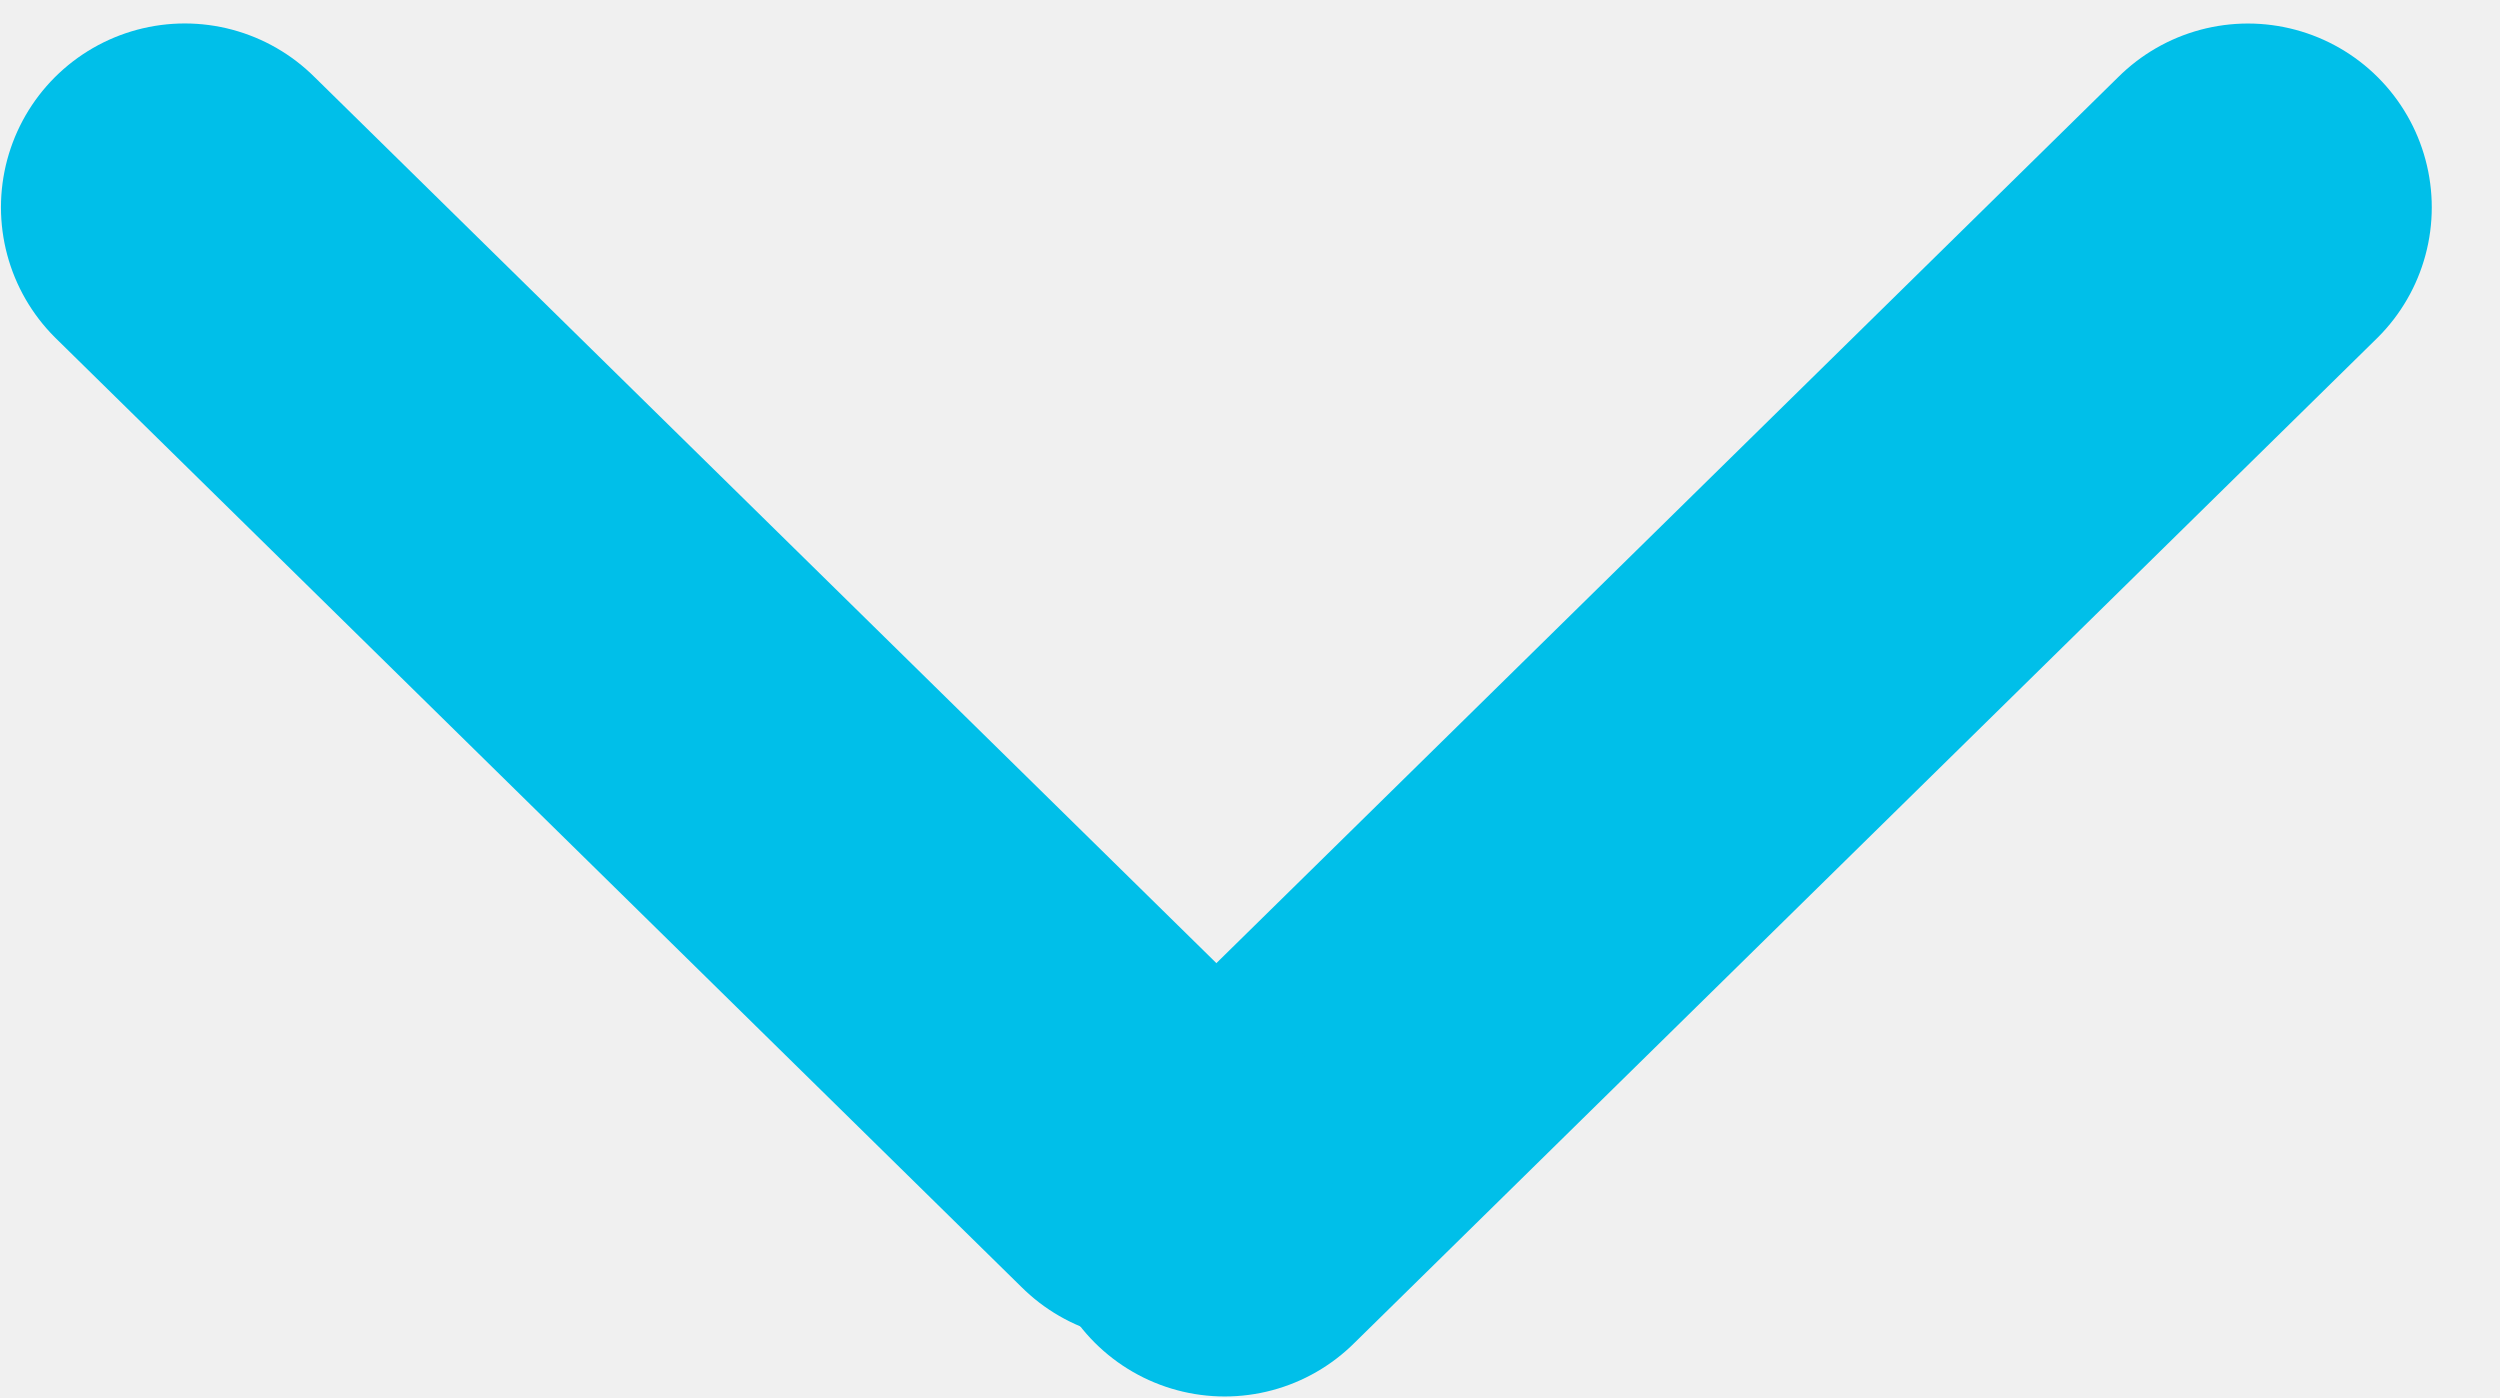
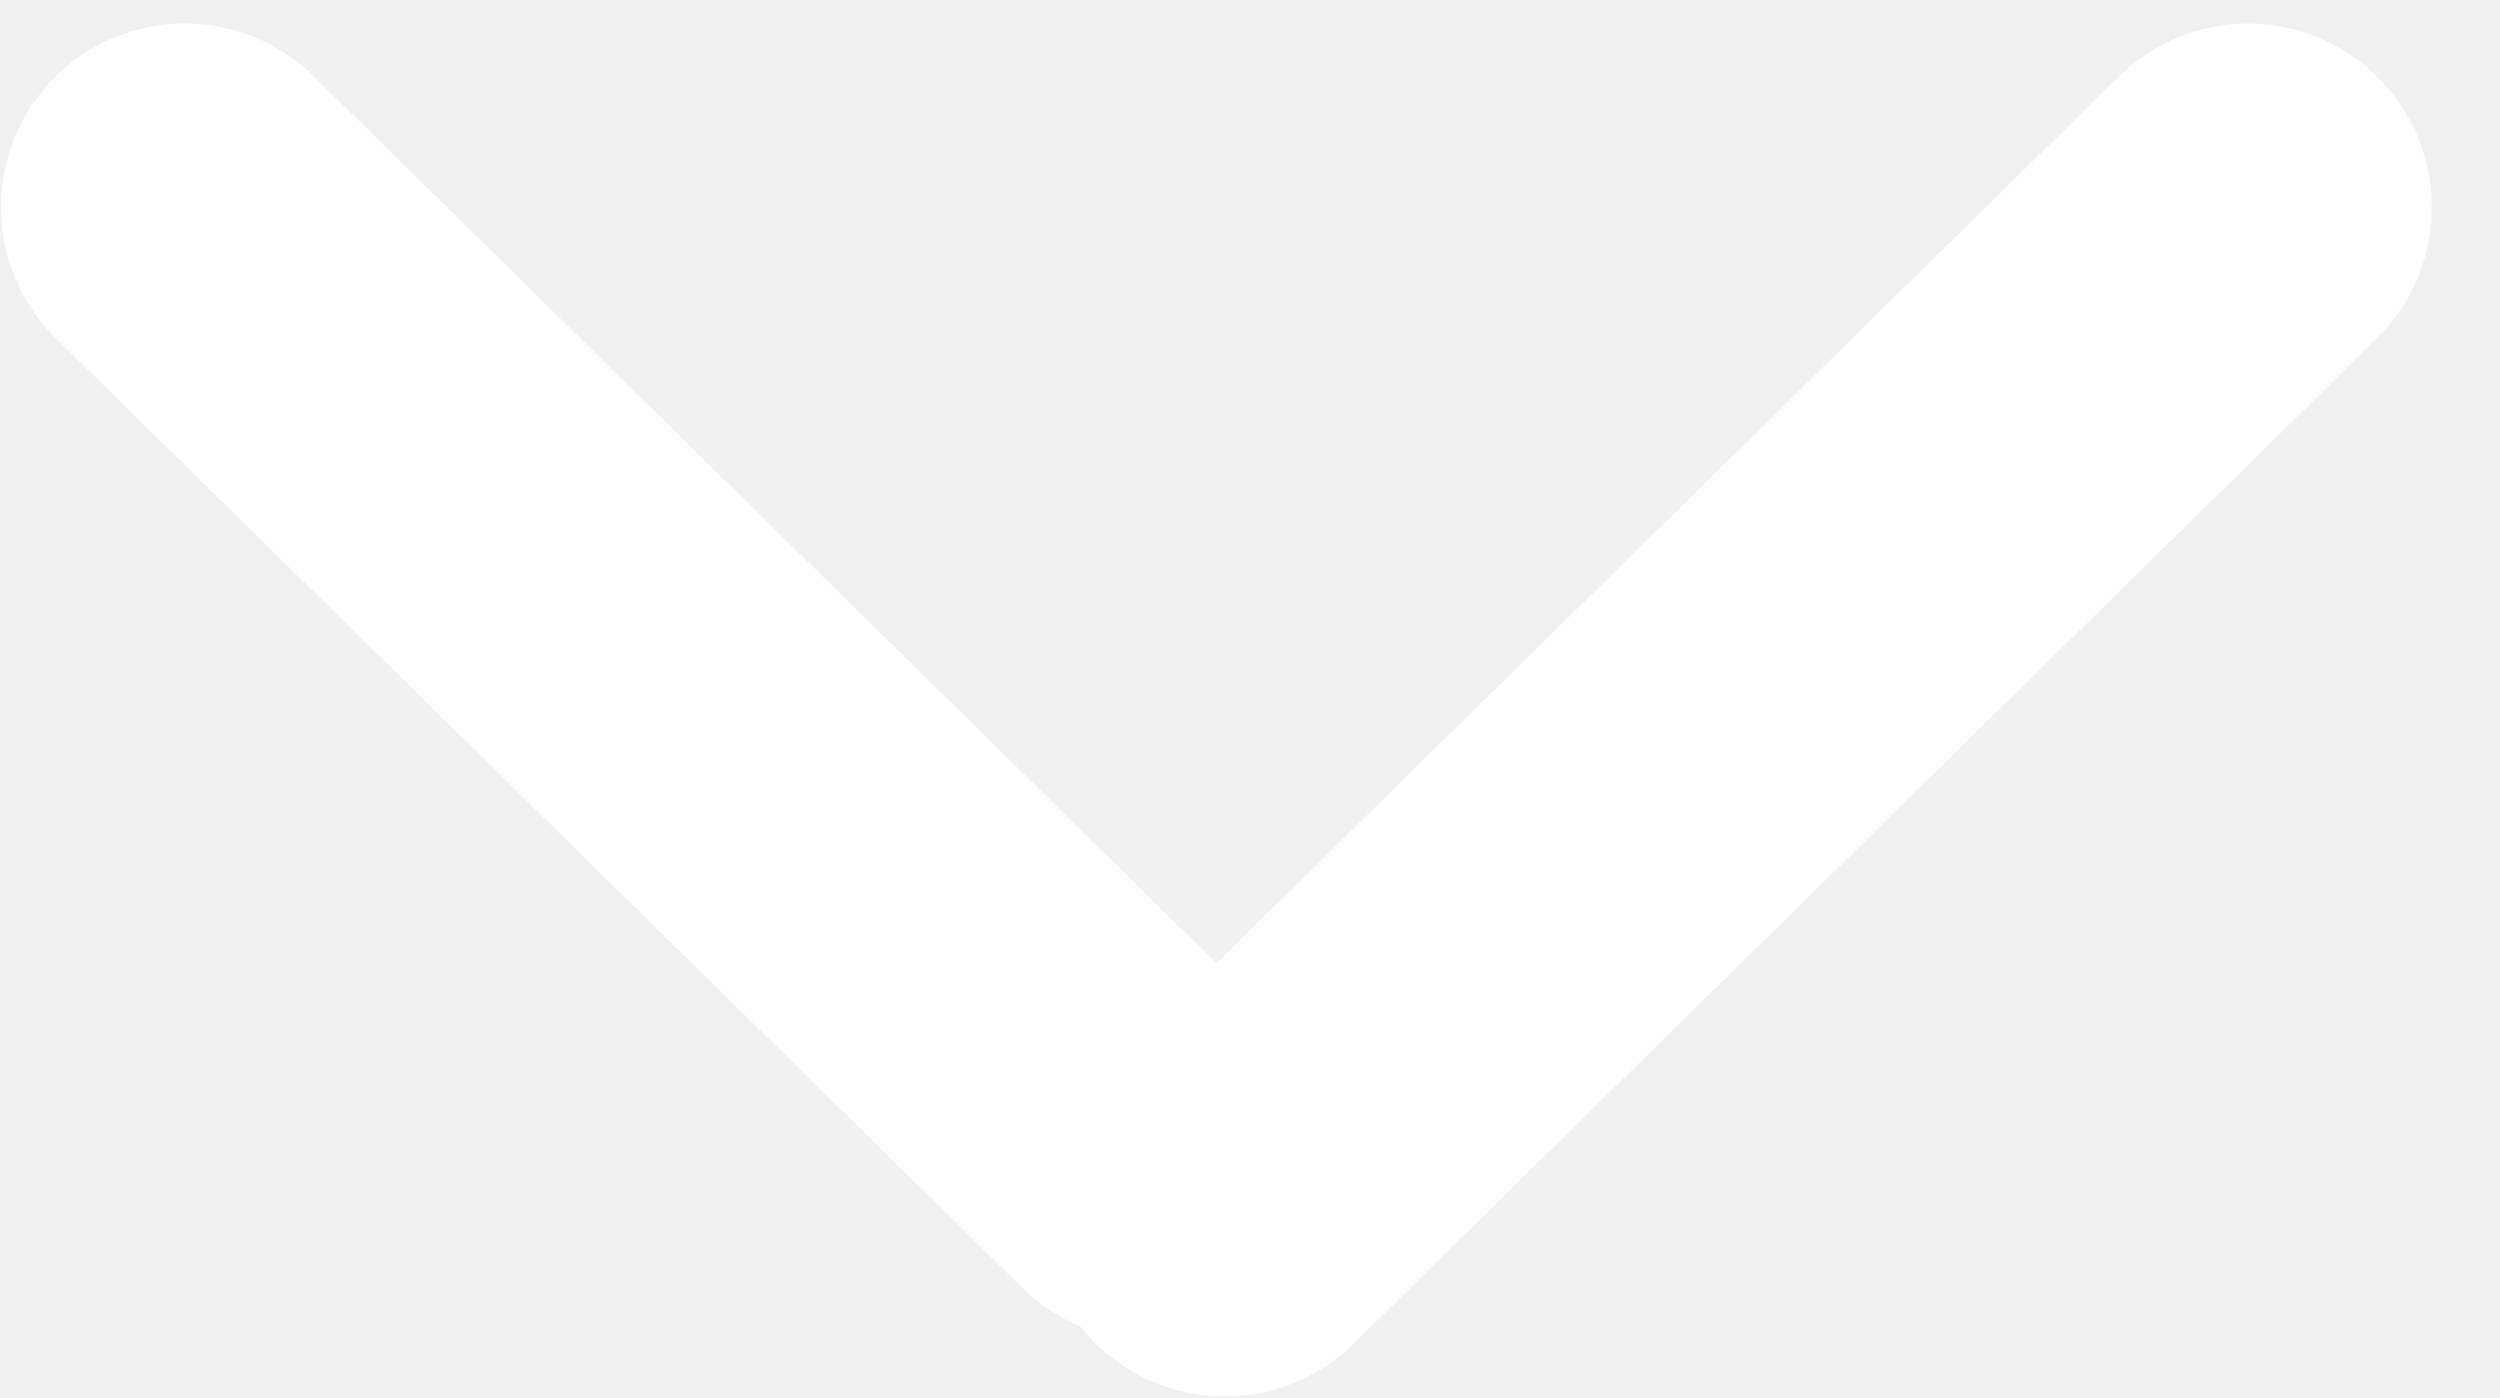
<svg xmlns="http://www.w3.org/2000/svg" width="34px" height="19px" viewBox="0 0 34 19" version="1.1">
  <defs />
  <g id="Page-1" stroke="none" stroke-width="1" fill="none" fill-rule="evenodd" stroke-linecap="round" stroke-linejoin="round">
-     <g id="Landing" transform="translate(-703, -864)" stroke="#00BFE9" stroke-width="5">
+     <g id="Landing" transform="translate(-703, -864)" stroke="#FFFFFF" stroke-width="5">
      <g id="Group-6" transform="translate(705, 866)">
        <g id="Group" transform="translate(15, 7.5) scale(1, -1) translate(-15, -7.5) ">
          <g id="Page-1" transform="translate(14.625, 7.5) rotate(-180) translate(-14.625, -7.5) translate(0.125, 0)">
            <path d="M0.553,0.82 L14.469,14.492" id="Stroke-1" />
            <path d="M15.469,13.732 L28.612,0.819" id="Stroke-3" />
          </g>
        </g>
      </g>
    </g>
  </g>
</svg>
